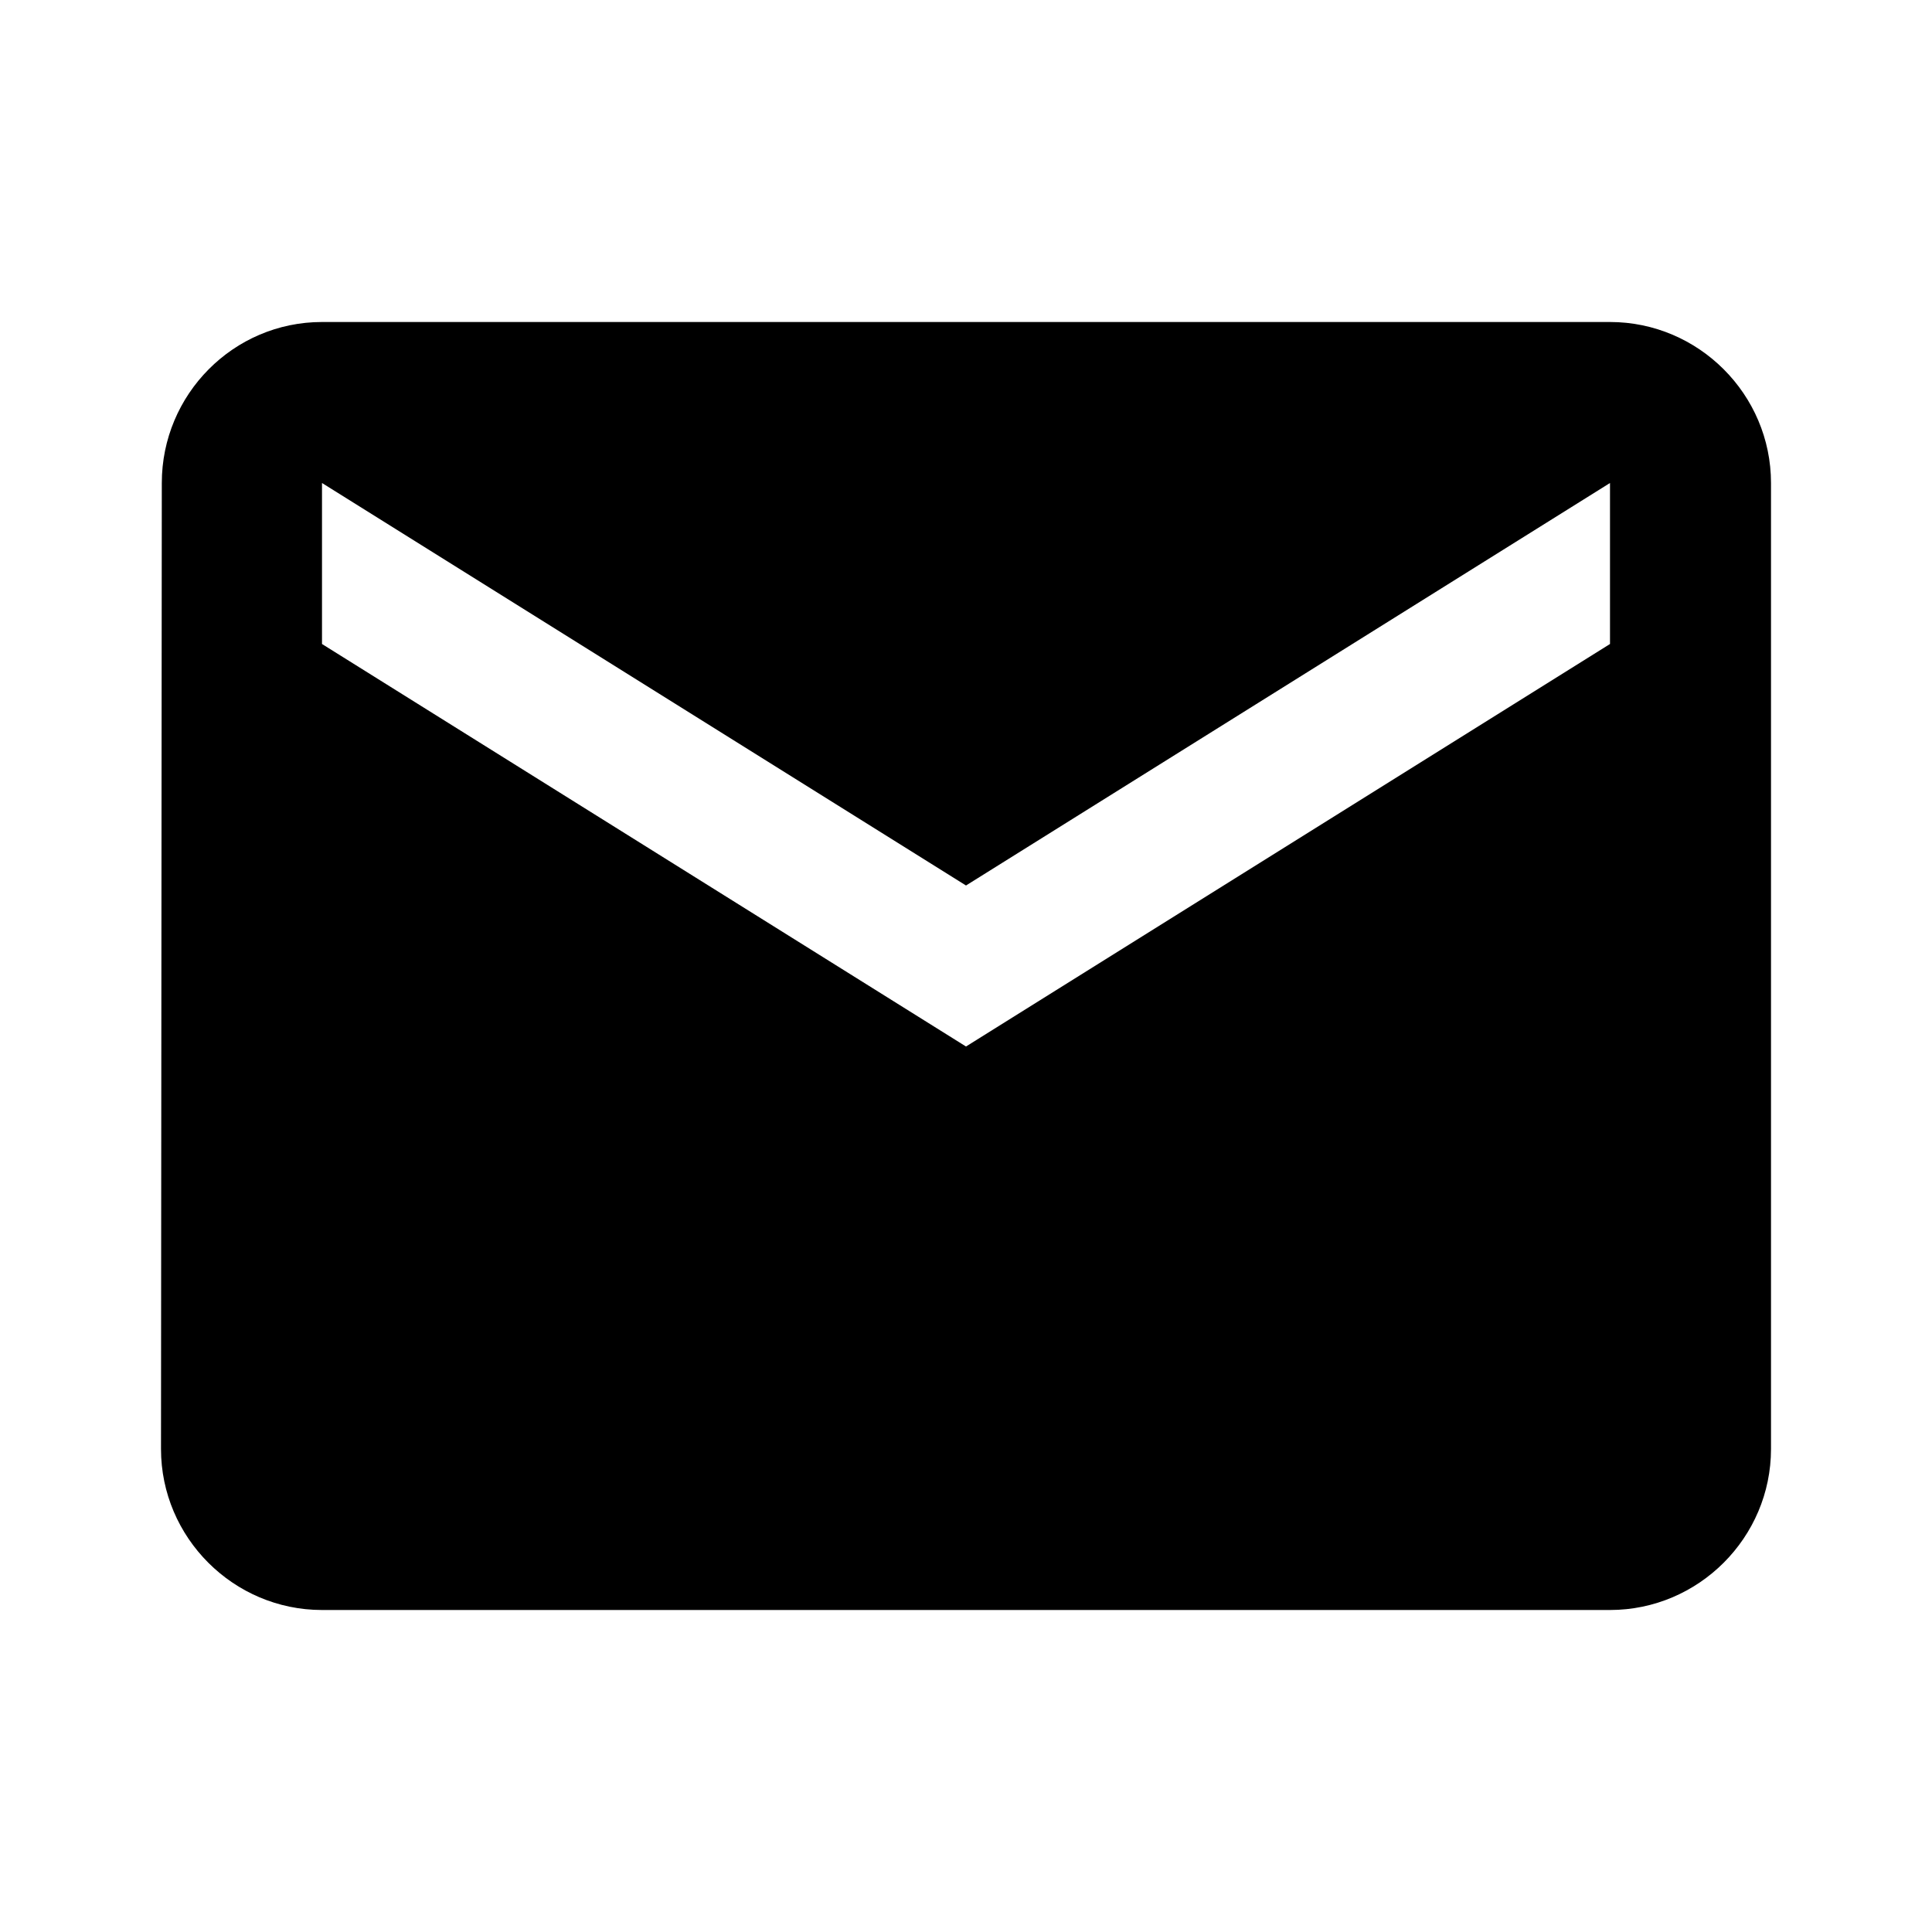
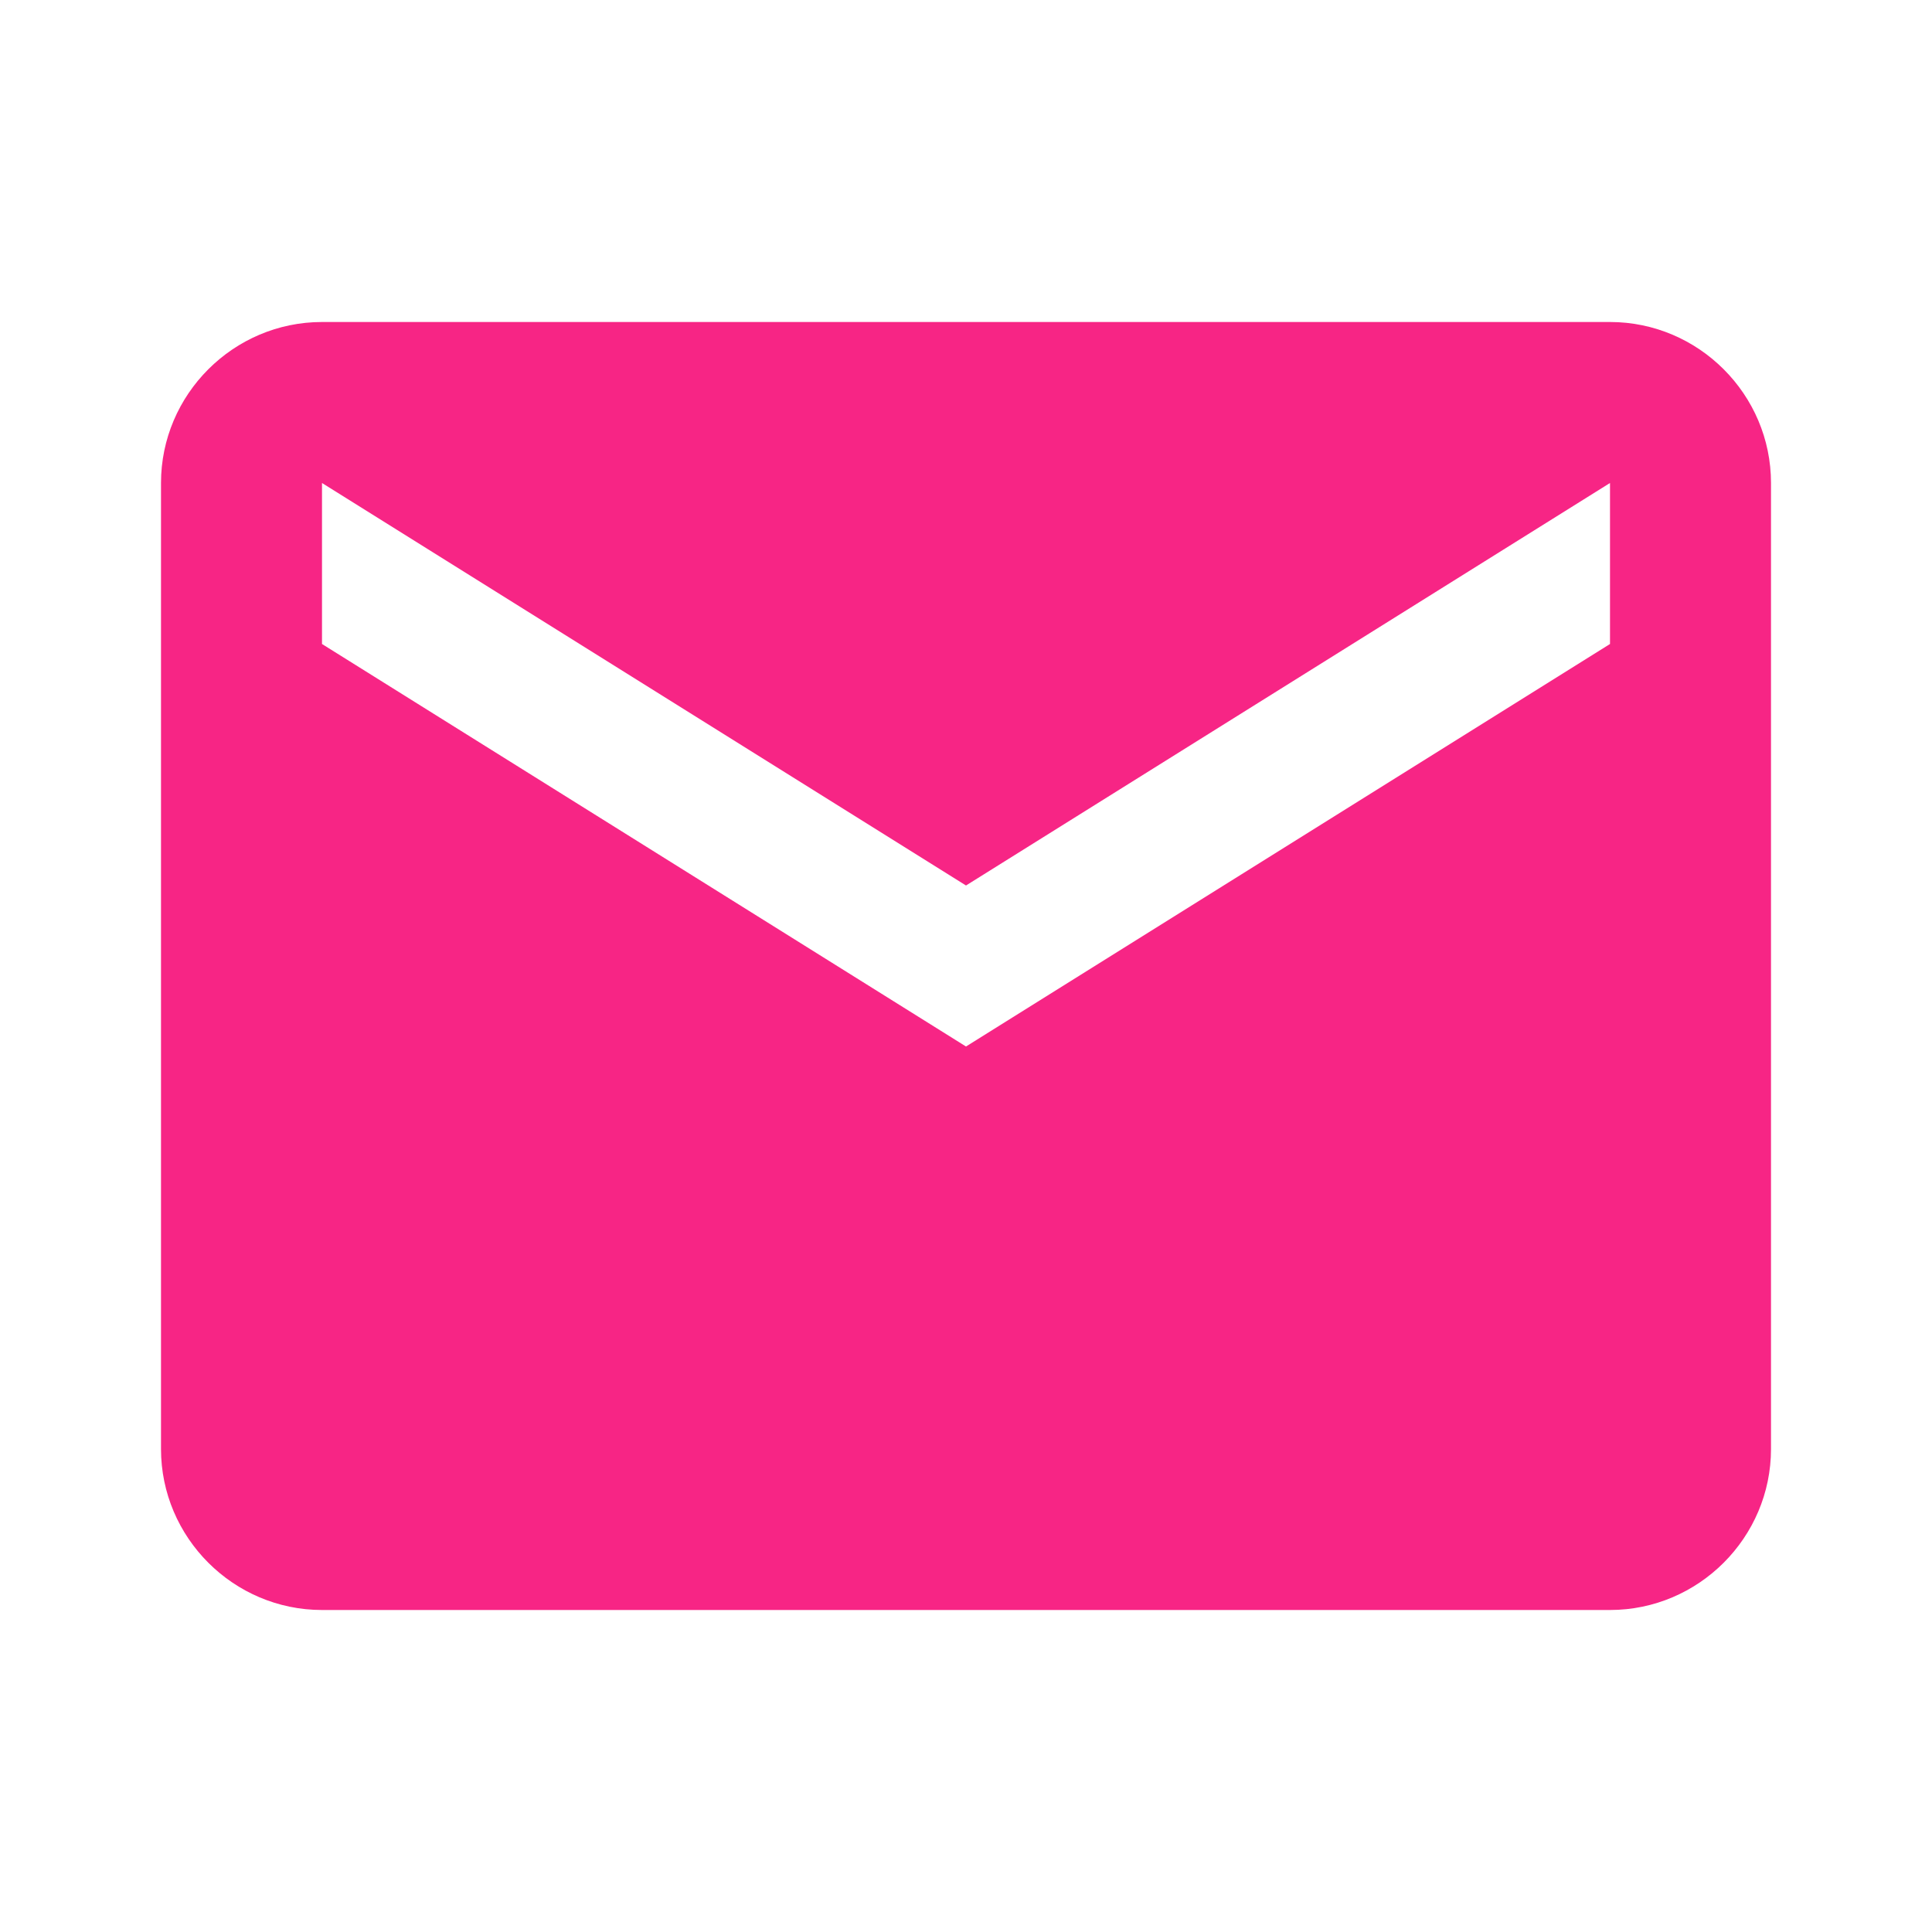
- <svg xmlns="http://www.w3.org/2000/svg" height="24px" viewBox="0 0 24 24" width="24px" fill="#000000">
-   <path d="M0 0h24v24H0z" fill="none" />
-   <path d="M20 4H4c-1.1 0-1.99.9-1.99 2L2 18c0 1.1.9 2 2 2h16c1.1 0 2-.9 2-2V6c0-1.1-.9-2-2-2zm0 4l-8 5-8-5V6l8 5 8-5v2z" />
+ <svg xmlns="http://www.w3.org/2000/svg" version="1.1" id="Layer_1" x="0px" y="0px" viewBox="0 0 24 24" style="enable-background:new 0 0 24 24;" xml:space="preserve">
+   <style type="text/css">
+ 	.st0{fill:none;}
+ 	.st1{fill:#F72585;}
+ </style>
+   <path class="st0" d="M0,0h24v24H0V0z" />
+   <path class="st1" d="M20,4H4C2.9,4,2,4.9,2,6l0,12c0,1.1,0.9,2,2,2h16c1.1,0,2-0.9,2-2V6C22,4.9,21.1,4,20,4z M20,8l-8,5L4,8V6l8,5  l8-5V8z" />
</svg>
